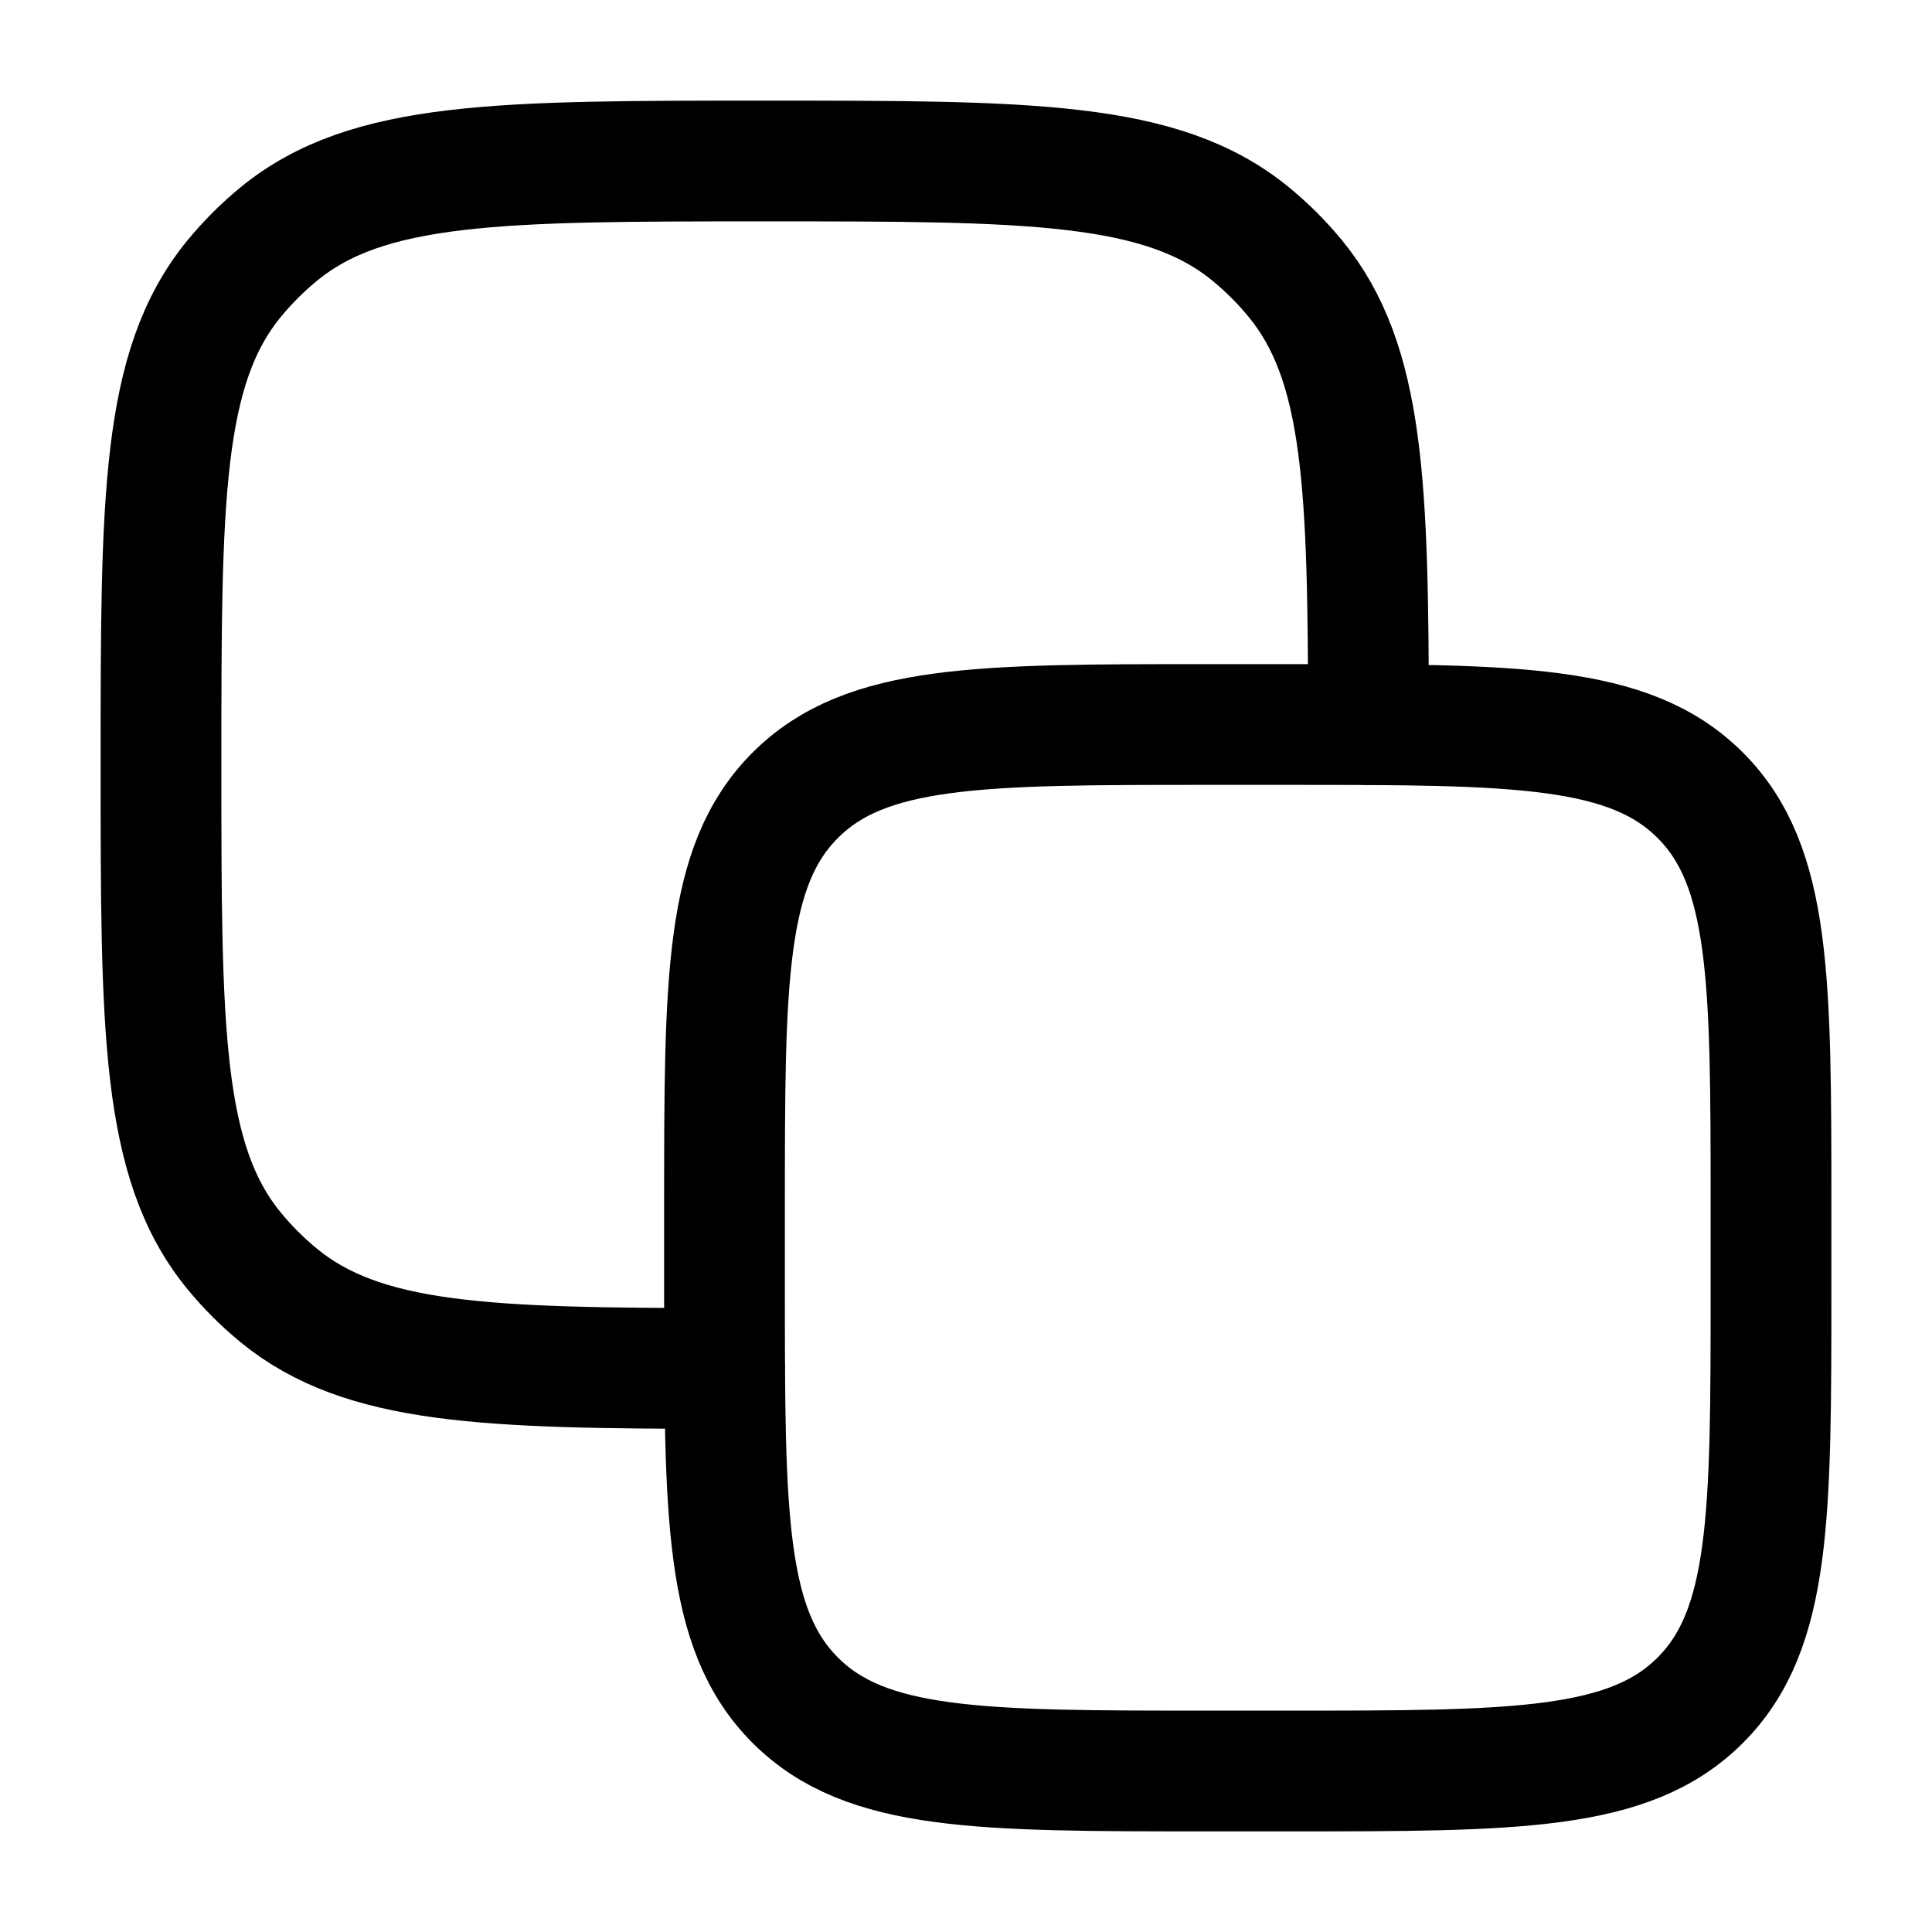
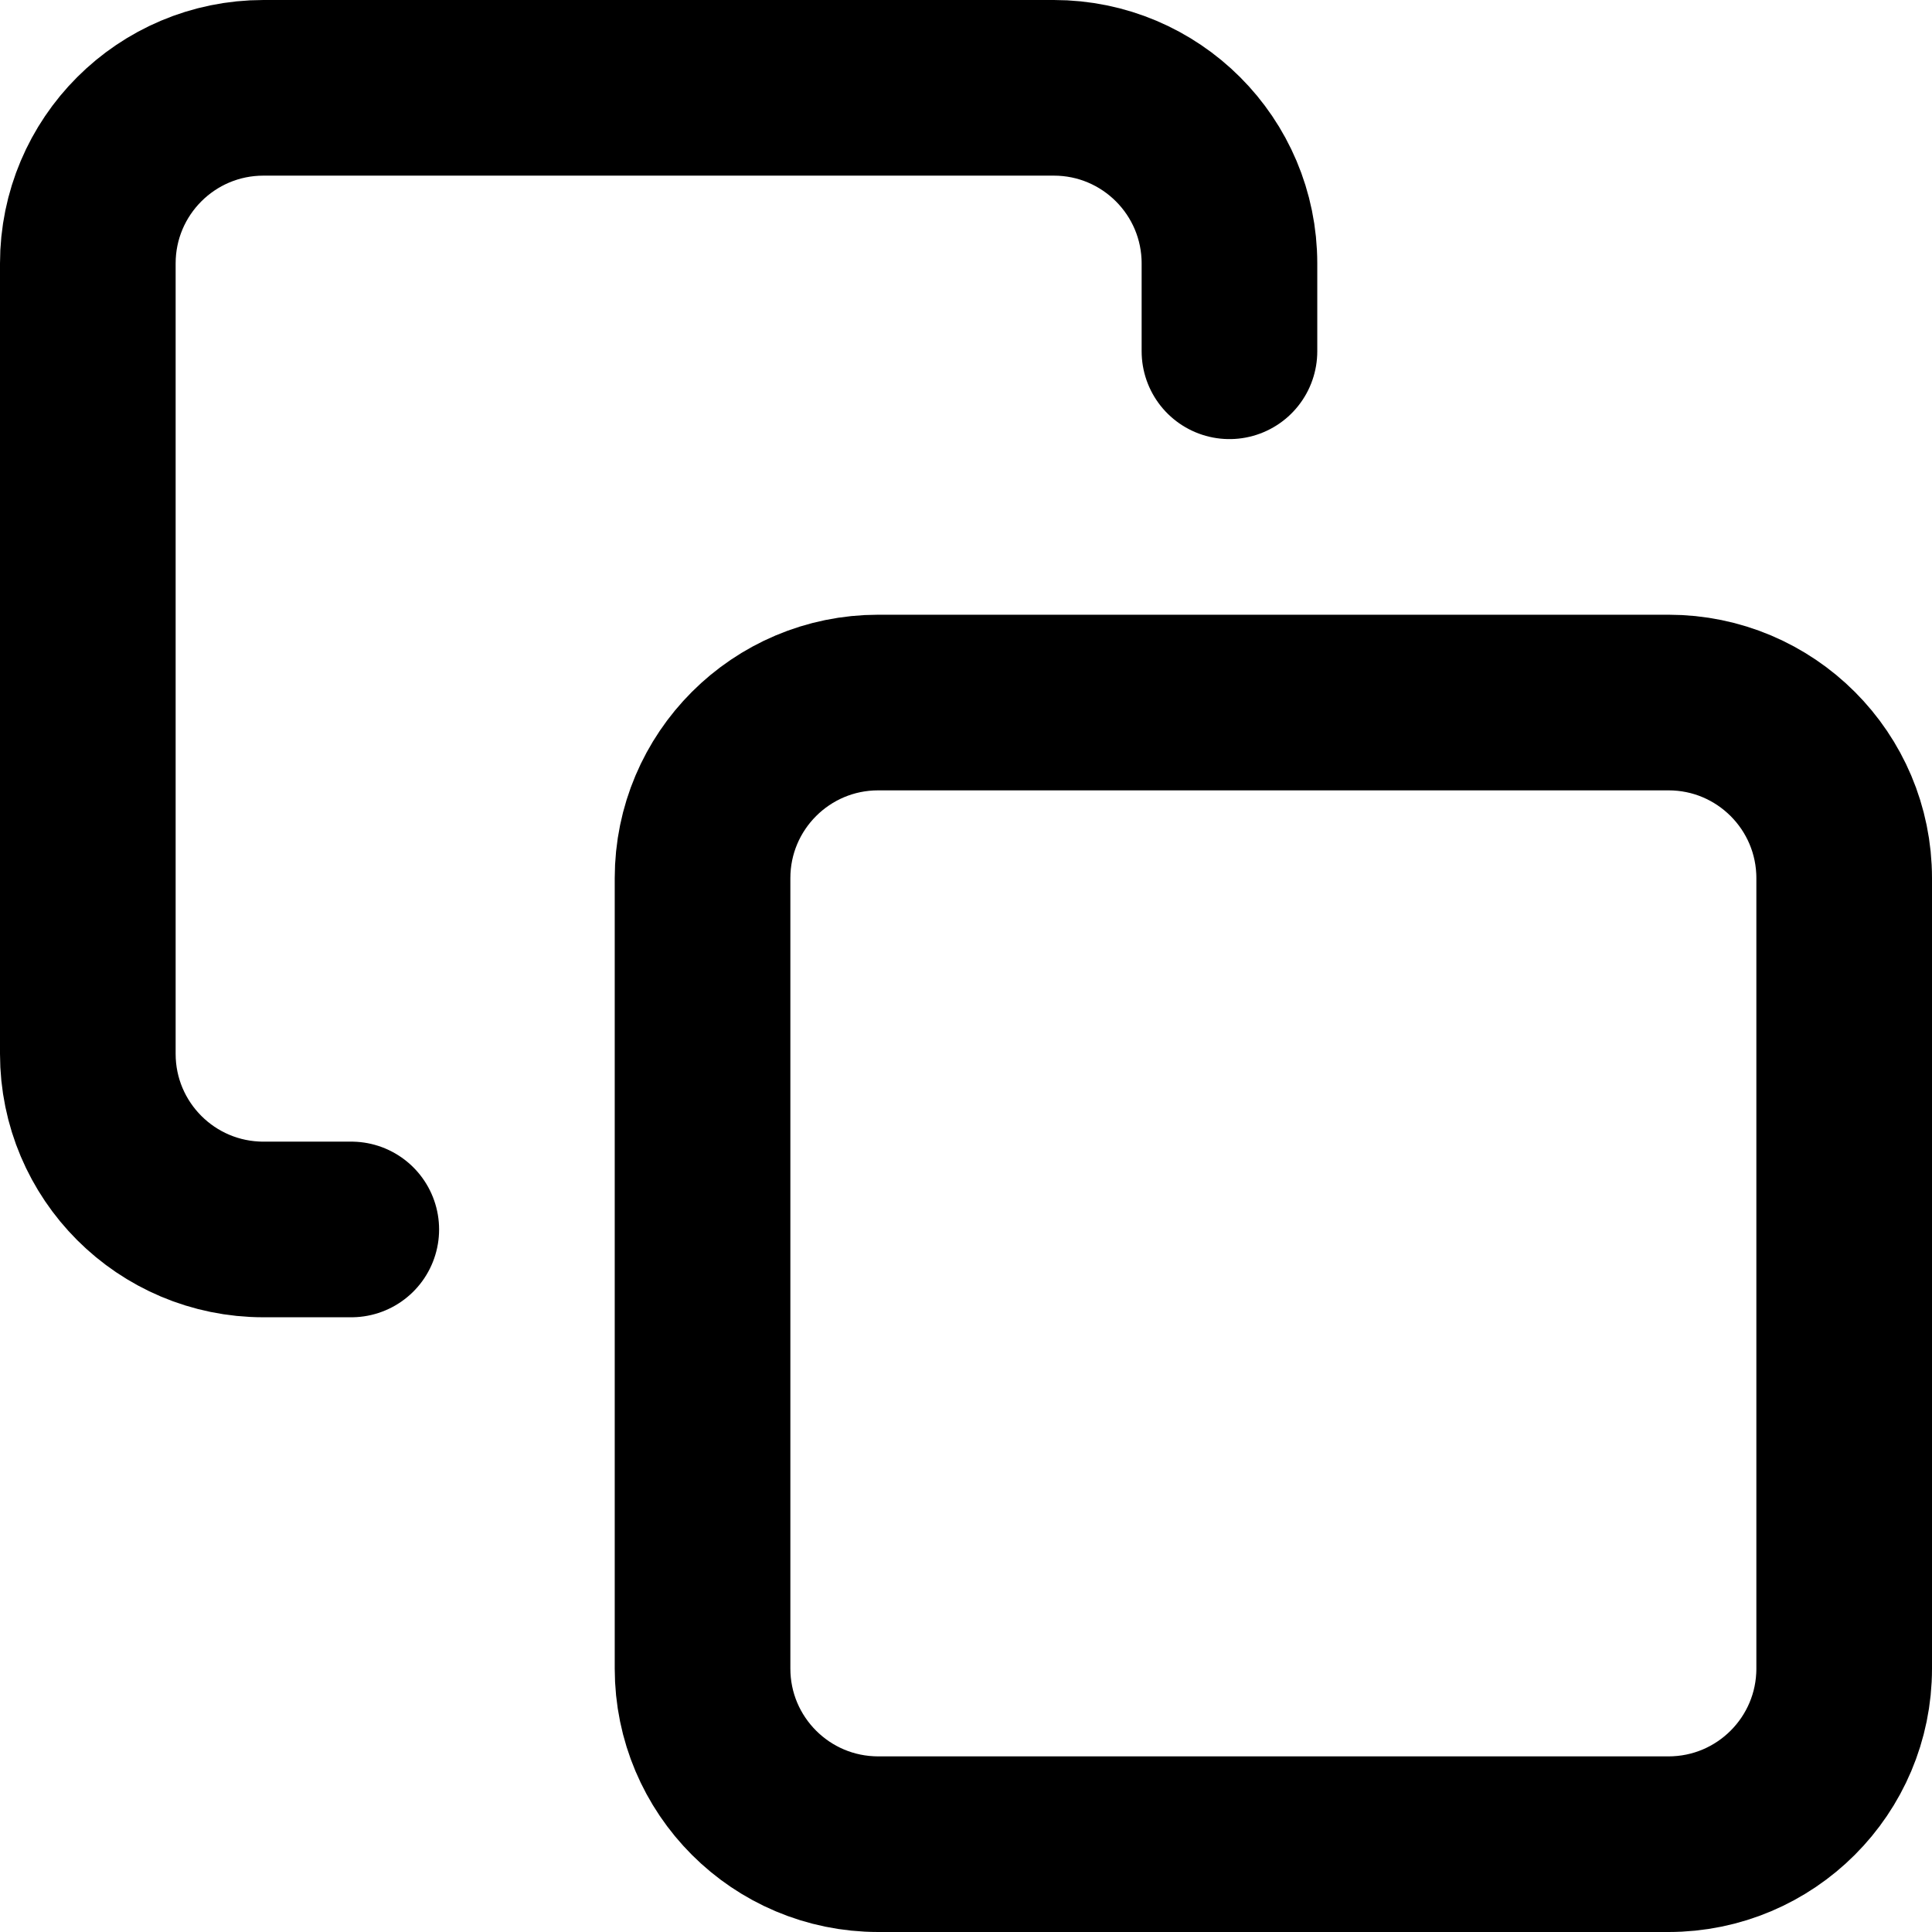
- <svg xmlns="http://www.w3.org/2000/svg" viewBox="0 0 24 24" width="24" height="24" color="#000000" fill="none">
-   <path d="M9 15C9 12.172 9 10.757 9.879 9.879C10.757 9 12.172 9 15 9L16 9C18.828 9 20.243 9 21.121 9.879C22 10.757 22 12.172 22 15V16C22 18.828 22 20.243 21.121 21.121C20.243 22 18.828 22 16 22H15C12.172 22 10.757 22 9.879 21.121C9 20.243 9 18.828 9 16L9 15Z" stroke="currentColor" stroke-width="1.5" stroke-linecap="round" stroke-linejoin="round" />
-   <path d="M17 9C16.997 6.043 16.953 4.511 16.092 3.462C15.926 3.26 15.74 3.074 15.538 2.908C14.431 2 12.787 2 9.5 2C6.213 2 4.569 2 3.462 2.908C3.26 3.074 3.074 3.26 2.908 3.462C2 4.569 2 6.213 2 9.5C2 12.787 2 14.431 2.908 15.538C3.074 15.74 3.26 15.926 3.462 16.092C4.511 16.953 6.043 16.997 9 17" stroke="currentColor" stroke-width="1.5" stroke-linecap="round" stroke-linejoin="round" />
+ <svg xmlns="http://www.w3.org/2000/svg" width="22" height="22" id="copy">
+   <g fill="none" fill-rule="evenodd" stroke="#000" stroke-linecap="round" stroke-linejoin="round" stroke-width="2" transform="translate(1 1)">
+     <rect width="13" height="13" x="7" y="7" rx="2" />
+     <path d="M3 13H2a2 2 0 0 1-2-2V2a2 2 0 0 1 2-2h9a2 2 0 0 1 2 2v1" />
+   </g>
</svg>
